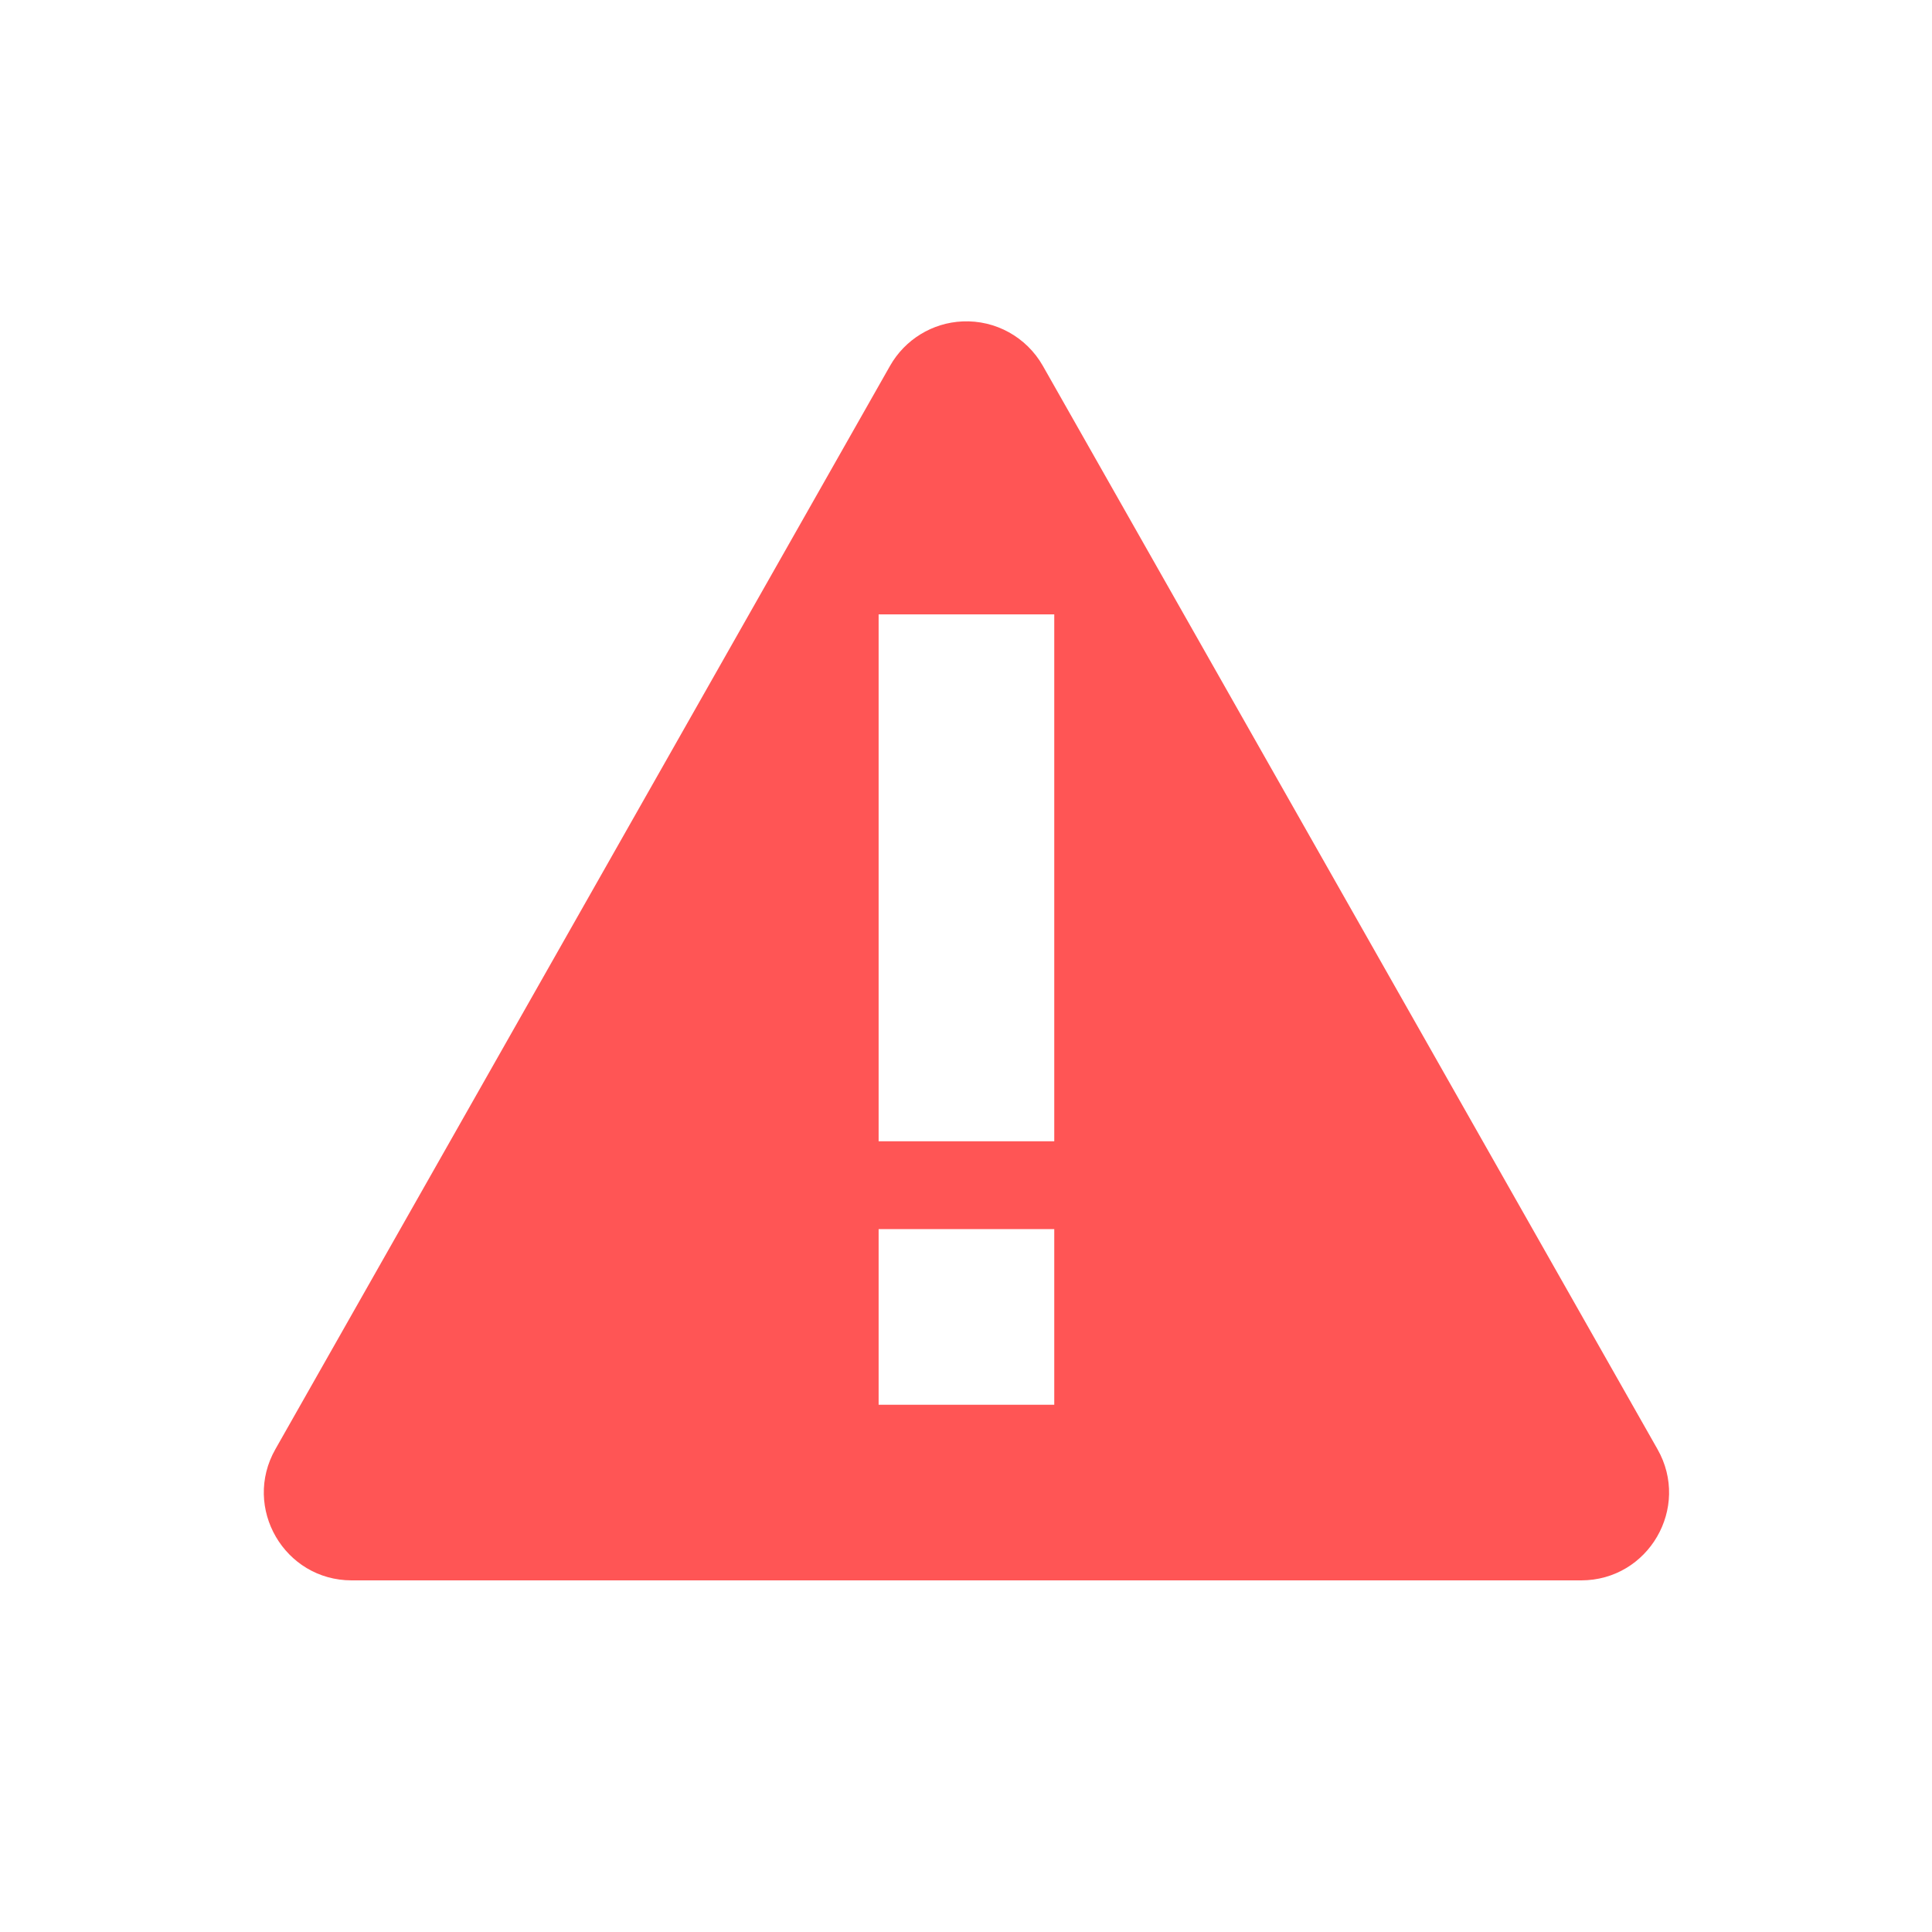
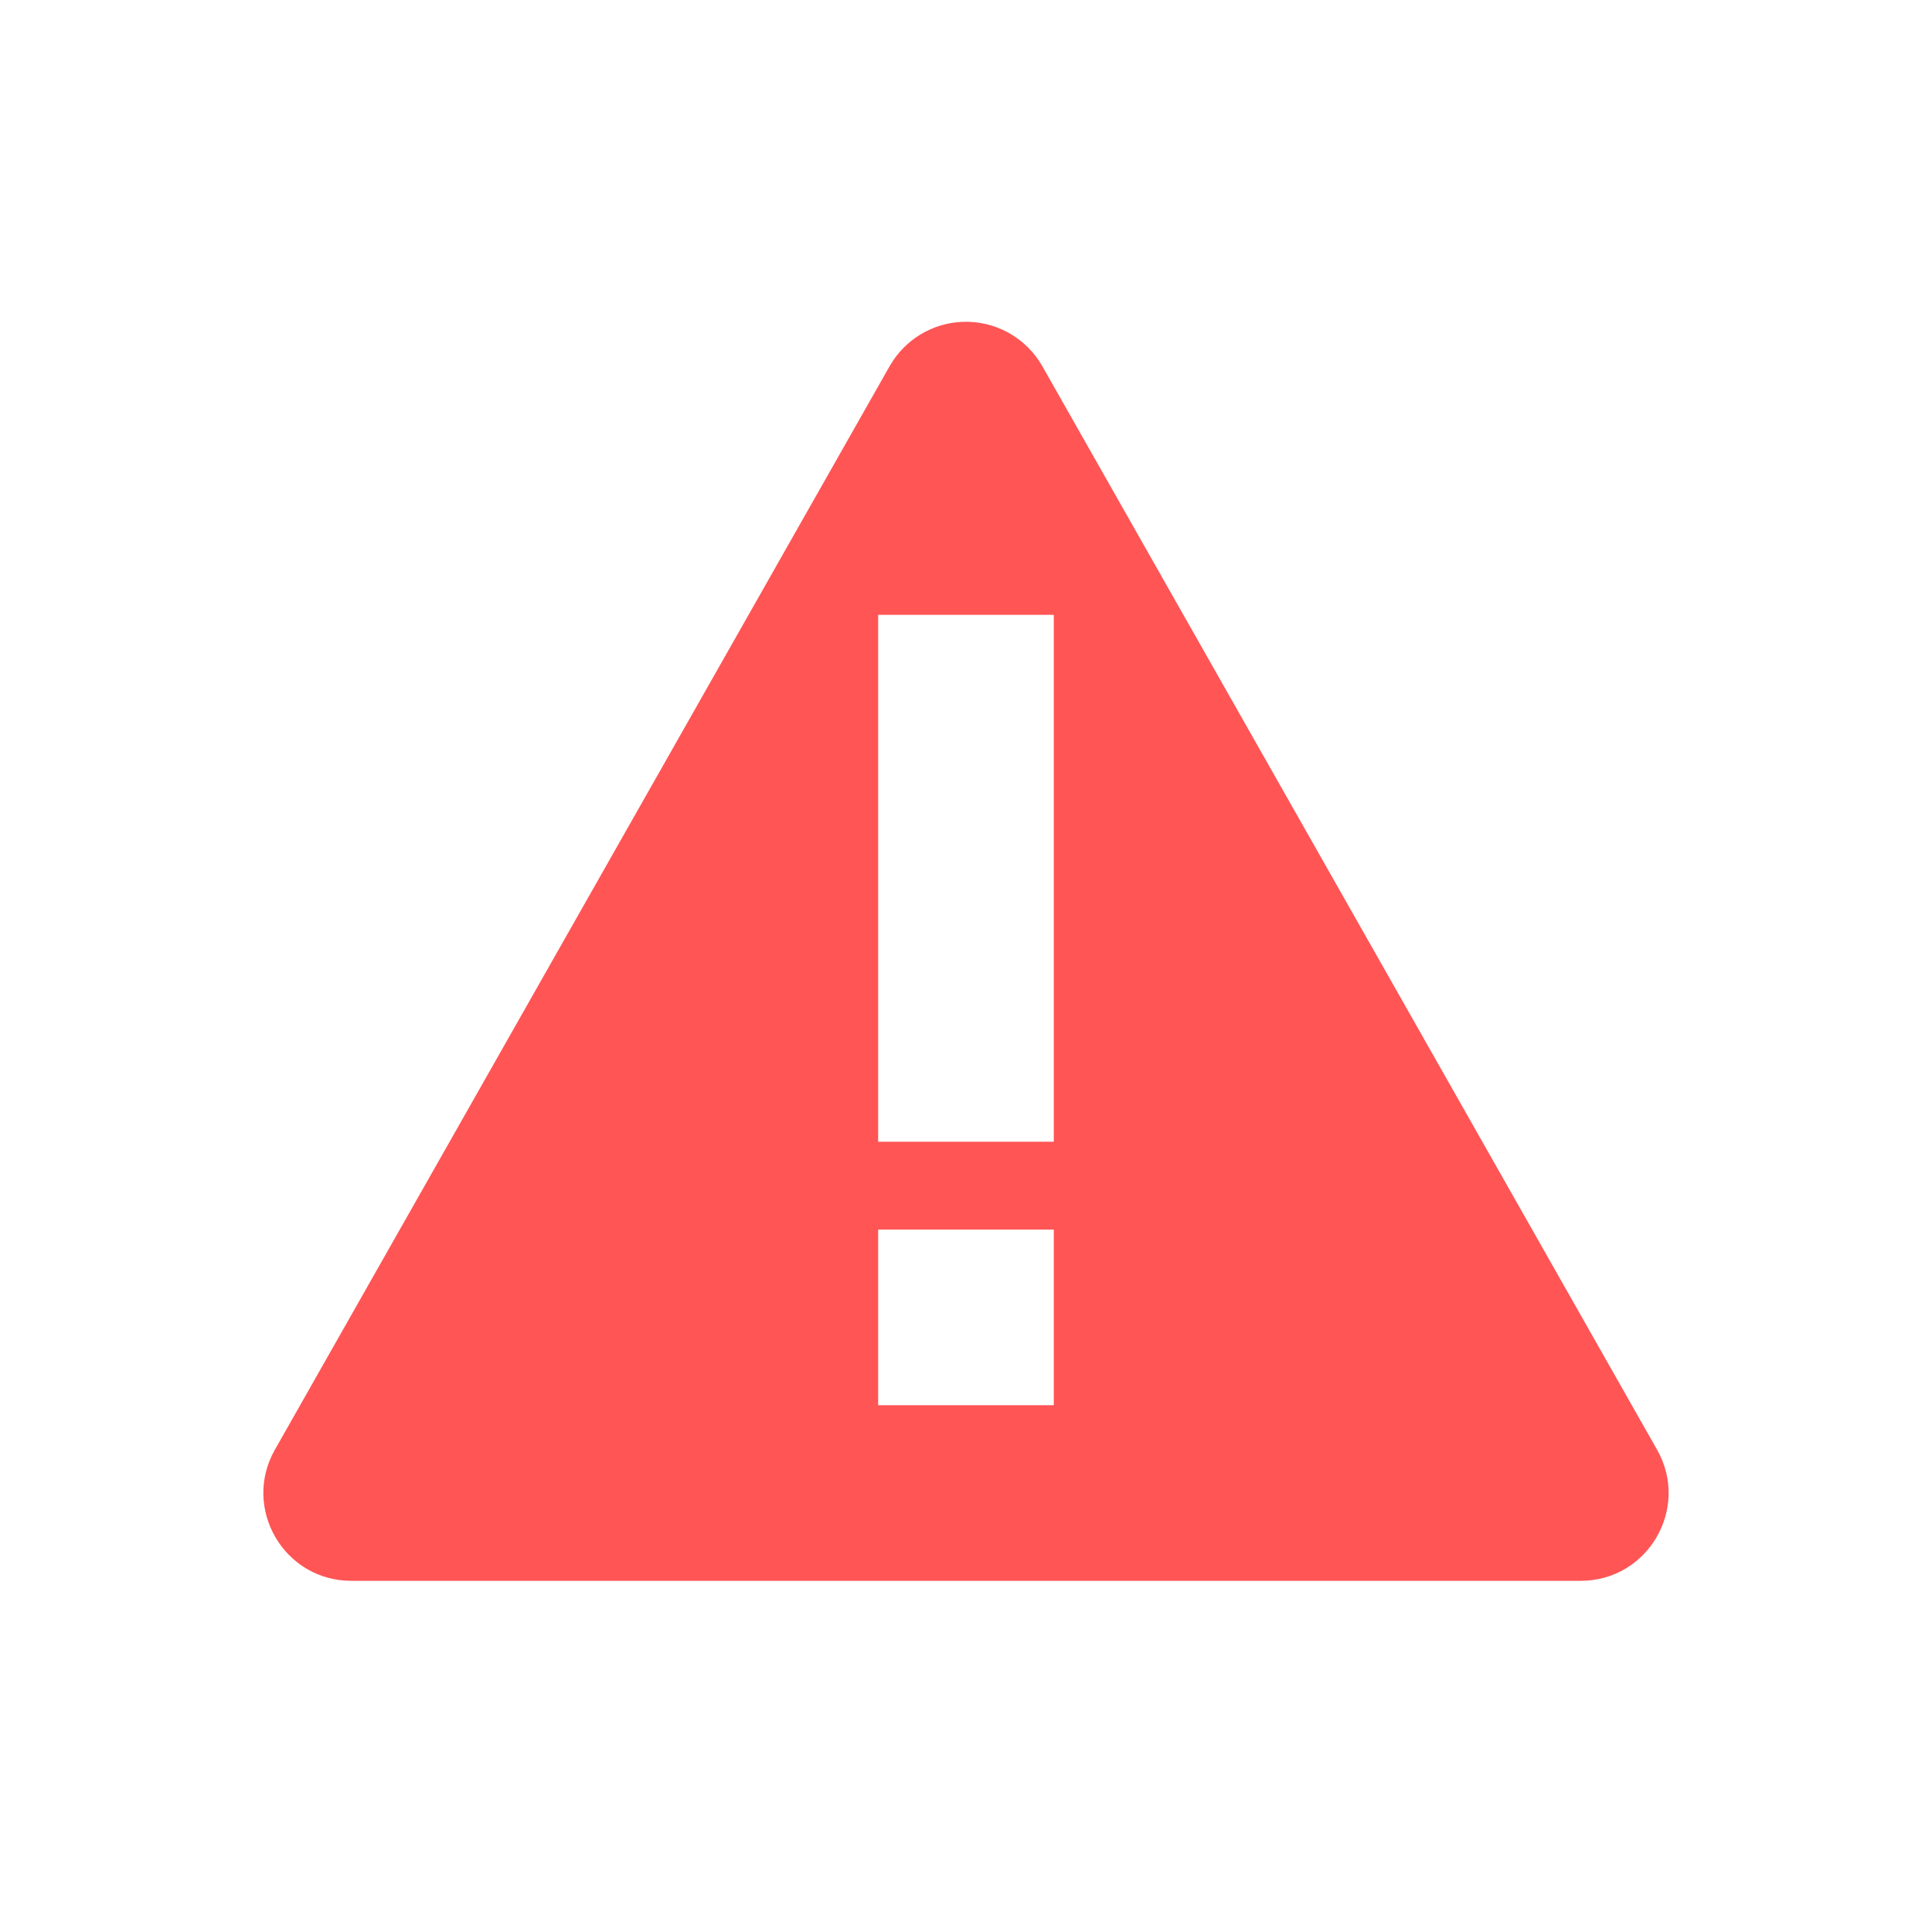
- <svg xmlns="http://www.w3.org/2000/svg" width="22" height="22" version="1.1" viewBox="0 0 22 22">
-   <defs>
-     <style id="current-color-scheme" type="text/css">.ColorScheme-Text { color:#dedede; } .ColorScheme-Highlight { color:#5294e2; } .ColorScheme-ButtonBackground { color:#dedede; }</style>
+ <svg xmlns="http://www.w3.org/2000/svg" id="svg4353" width="22" height="22" version="1.1" viewBox="0 0 22 22">
+   <defs id="defs8">
+     <style id="current-color-scheme" type="text/css">
+    .ColorScheme-Text { color:#dedede; } .ColorScheme-Highlight { color:#5294e2; } .ColorScheme-ButtonBackground { color:#dedede; }
+   </style>
  </defs>
  <g id="apport">
-     <rect y="-.002" width="22" height="22" opacity="0" />
-     <g transform="translate(-302 358)">
-       <path d="m312.96-354.34c-0.343 0.015-0.654 0.206-0.824 0.504l-7 12.338c-0.379 0.667 0.103 1.494 0.869 1.494h14c0.767-3.2e-4 1.248-0.828 0.869-1.494l-7-12.338c-0.186-0.326-0.539-0.521-0.914-0.504zm-0.955 3.336h2v6h-2zm0 7h2v2h-2z" fill="#f55" />
+     <rect id="rect5178" width="22" height="22" x="0" y="-0.002" style="opacity:0.001;fill:currentColor" />
+     <g style="display:inline;enable-background:new" transform="translate(-302.0002,358.0011)" id="g7830">
+       <path class="warning" style="color:#000000;font-style:normal;font-variant:normal;font-weight:normal;font-stretch:normal;font-size:medium;line-height:normal;font-family:sans-serif;text-indent:0;text-align:start;text-decoration:none;text-decoration-line:none;text-decoration-style:solid;text-decoration-color:#000000;letter-spacing:normal;word-spacing:normal;text-transform:none;writing-mode:lr-tb;direction:ltr;baseline-shift:baseline;text-anchor:start;white-space:normal;clip-rule:nonzero;display:inline;overflow:visible;visibility:visible;opacity:1;isolation:auto;mix-blend-mode:normal;color-interpolation:sRGB;color-interpolation-filters:linearRGB;solid-color:#000000;solid-opacity:1;fill:#ff5555;fill-opacity:1;fill-rule:evenodd;stroke:none;stroke-width:2;stroke-linecap:butt;stroke-linejoin:round;stroke-miterlimit:4;stroke-dasharray:none;stroke-dashoffset:0;stroke-opacity:1;color-rendering:auto;image-rendering:auto;shape-rendering:auto;text-rendering:auto;enable-background:accumulate" d="m 312.955,-354.336 c -0.343,0.015 -0.654,0.206 -0.824,0.504 l -7,12.338 c -0.379,0.667 0.103,1.494 0.869,1.494 h 14 c 0.767,-3.2e-4 1.248,-0.828 0.869,-1.494 l -7,-12.338 c -0.186,-0.326 -0.539,-0.521 -0.914,-0.504 z M 312,-351 h 2 v 6 h -2 z m 0,7 h 2 v 2 h -2 z" id="path4374" />
+       <rect y="-355.003" x="305" height="16" width="16" id="rect6704" style="color:#bebebe;display:inline;overflow:visible;visibility:visible;fill:none;stroke:none;stroke-width:1;marker:none" />
    </g>
  </g>
</svg>
